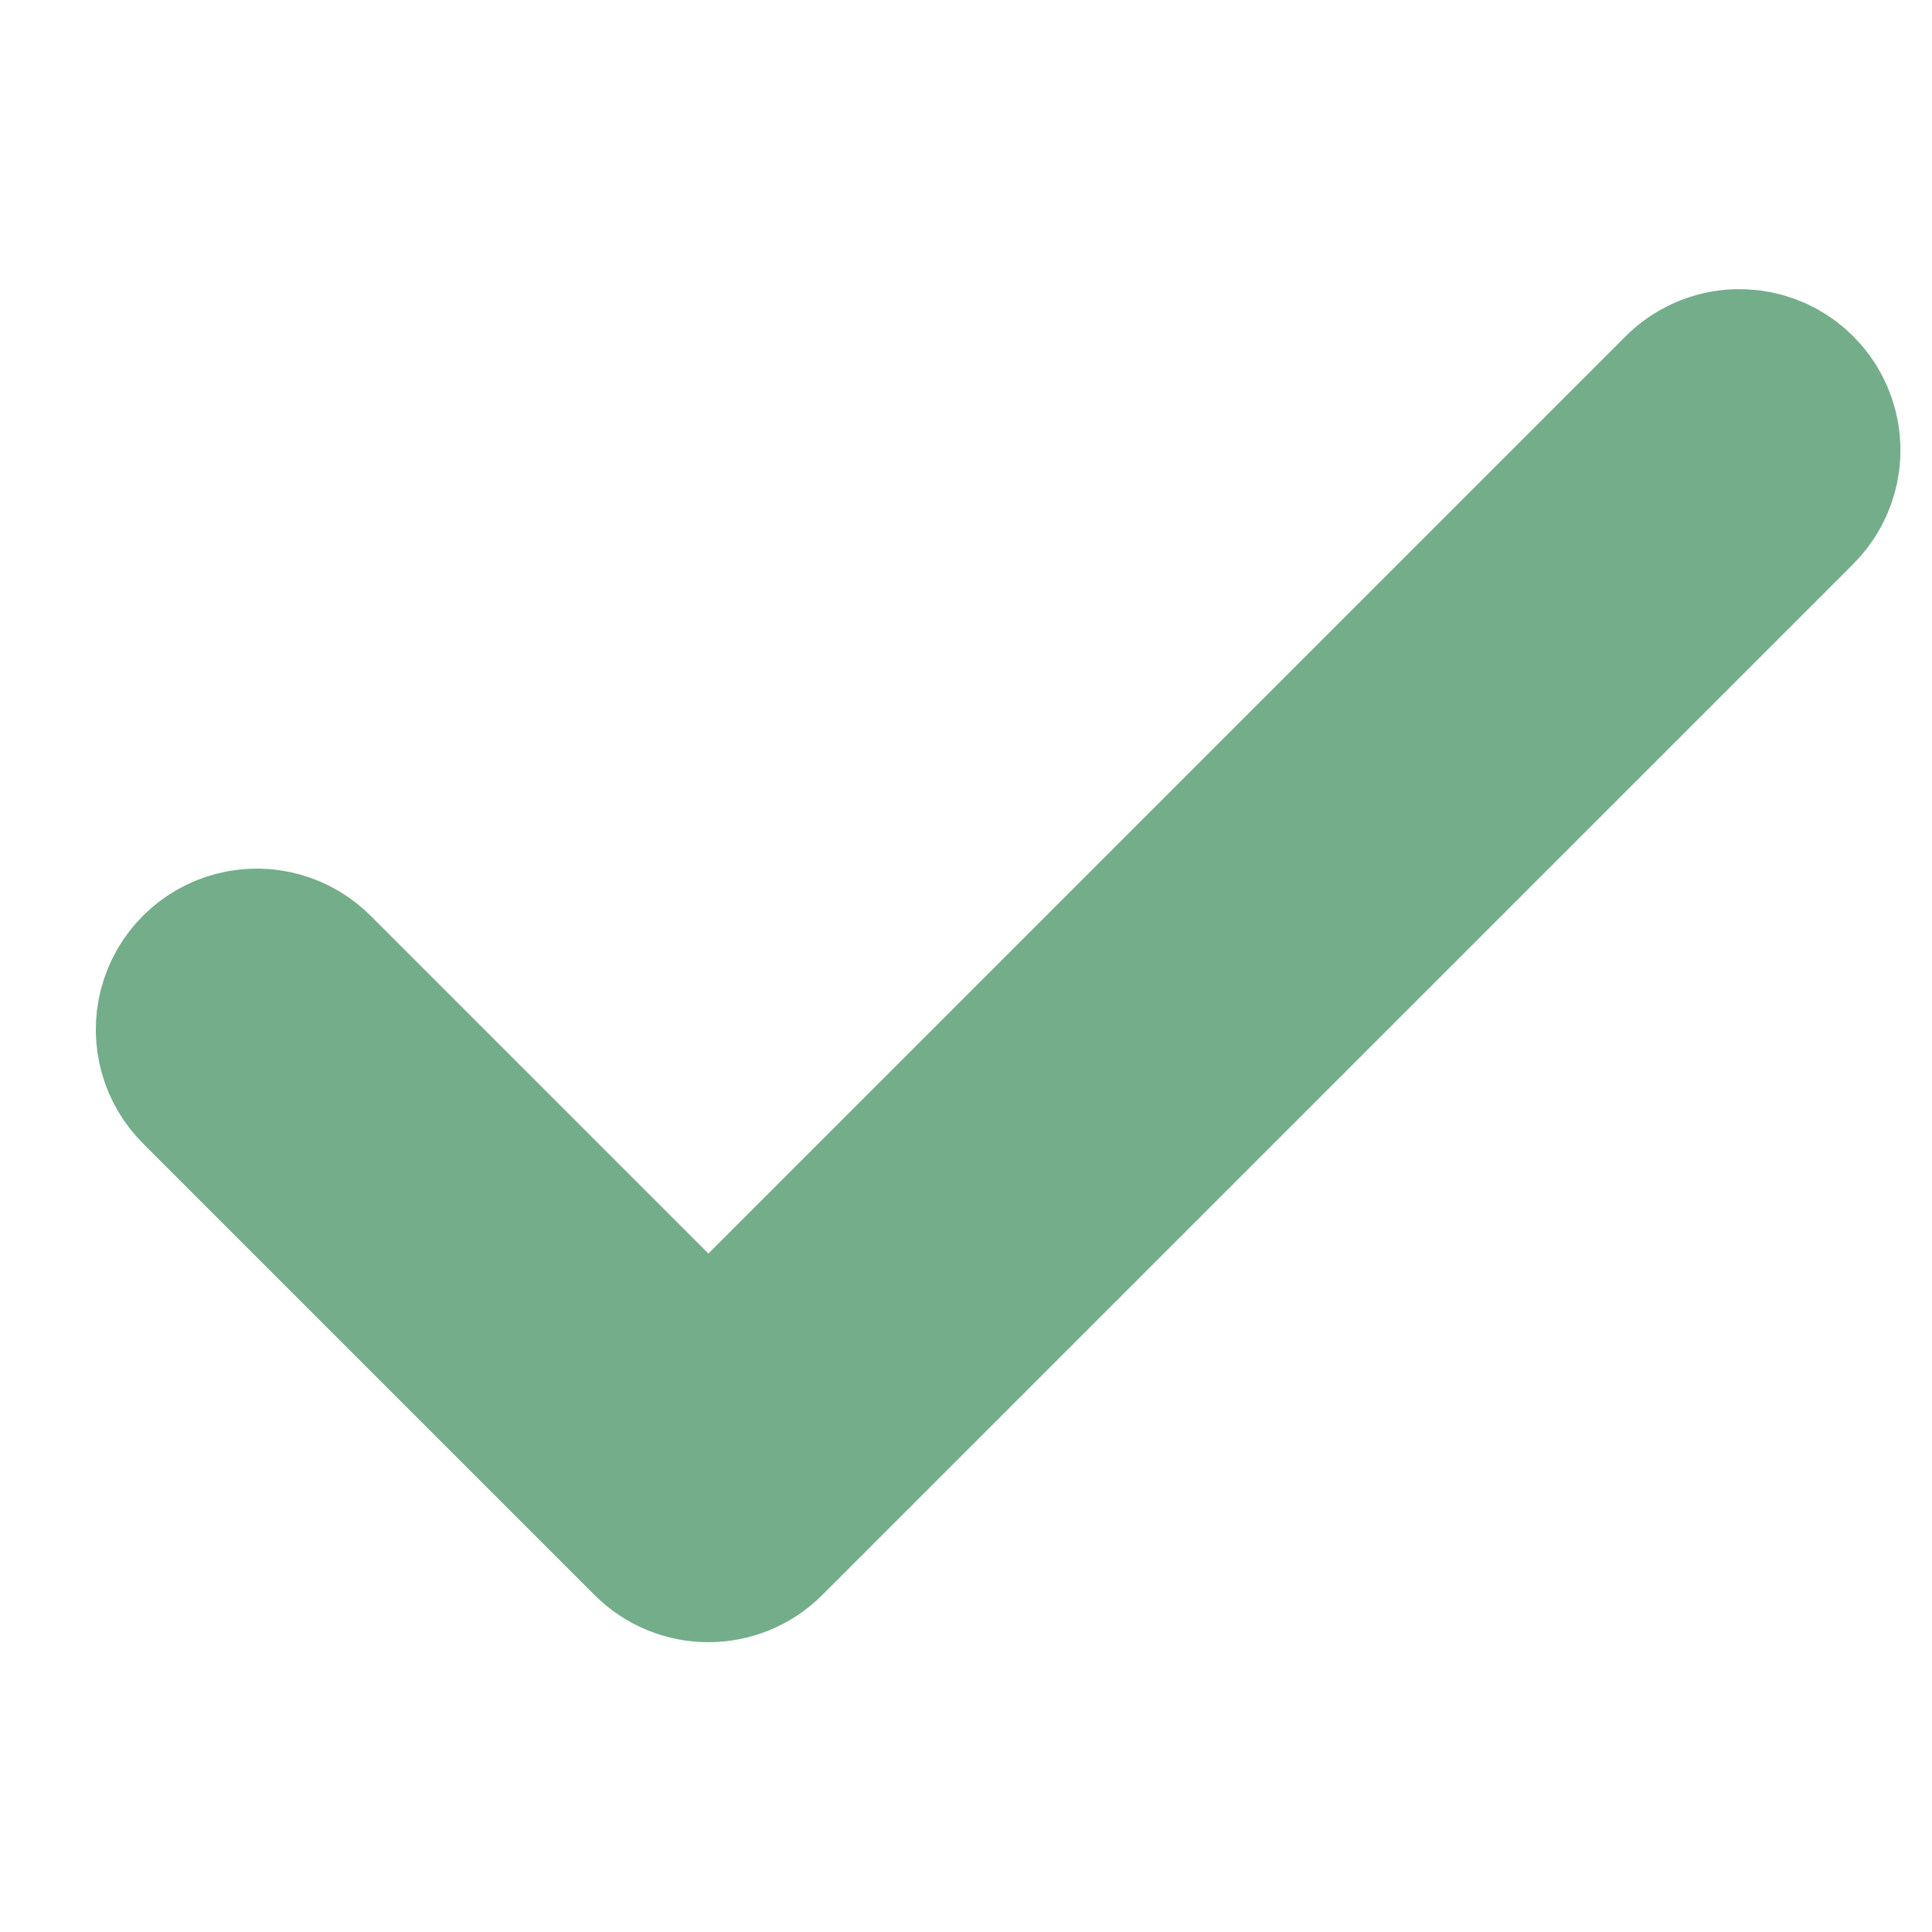
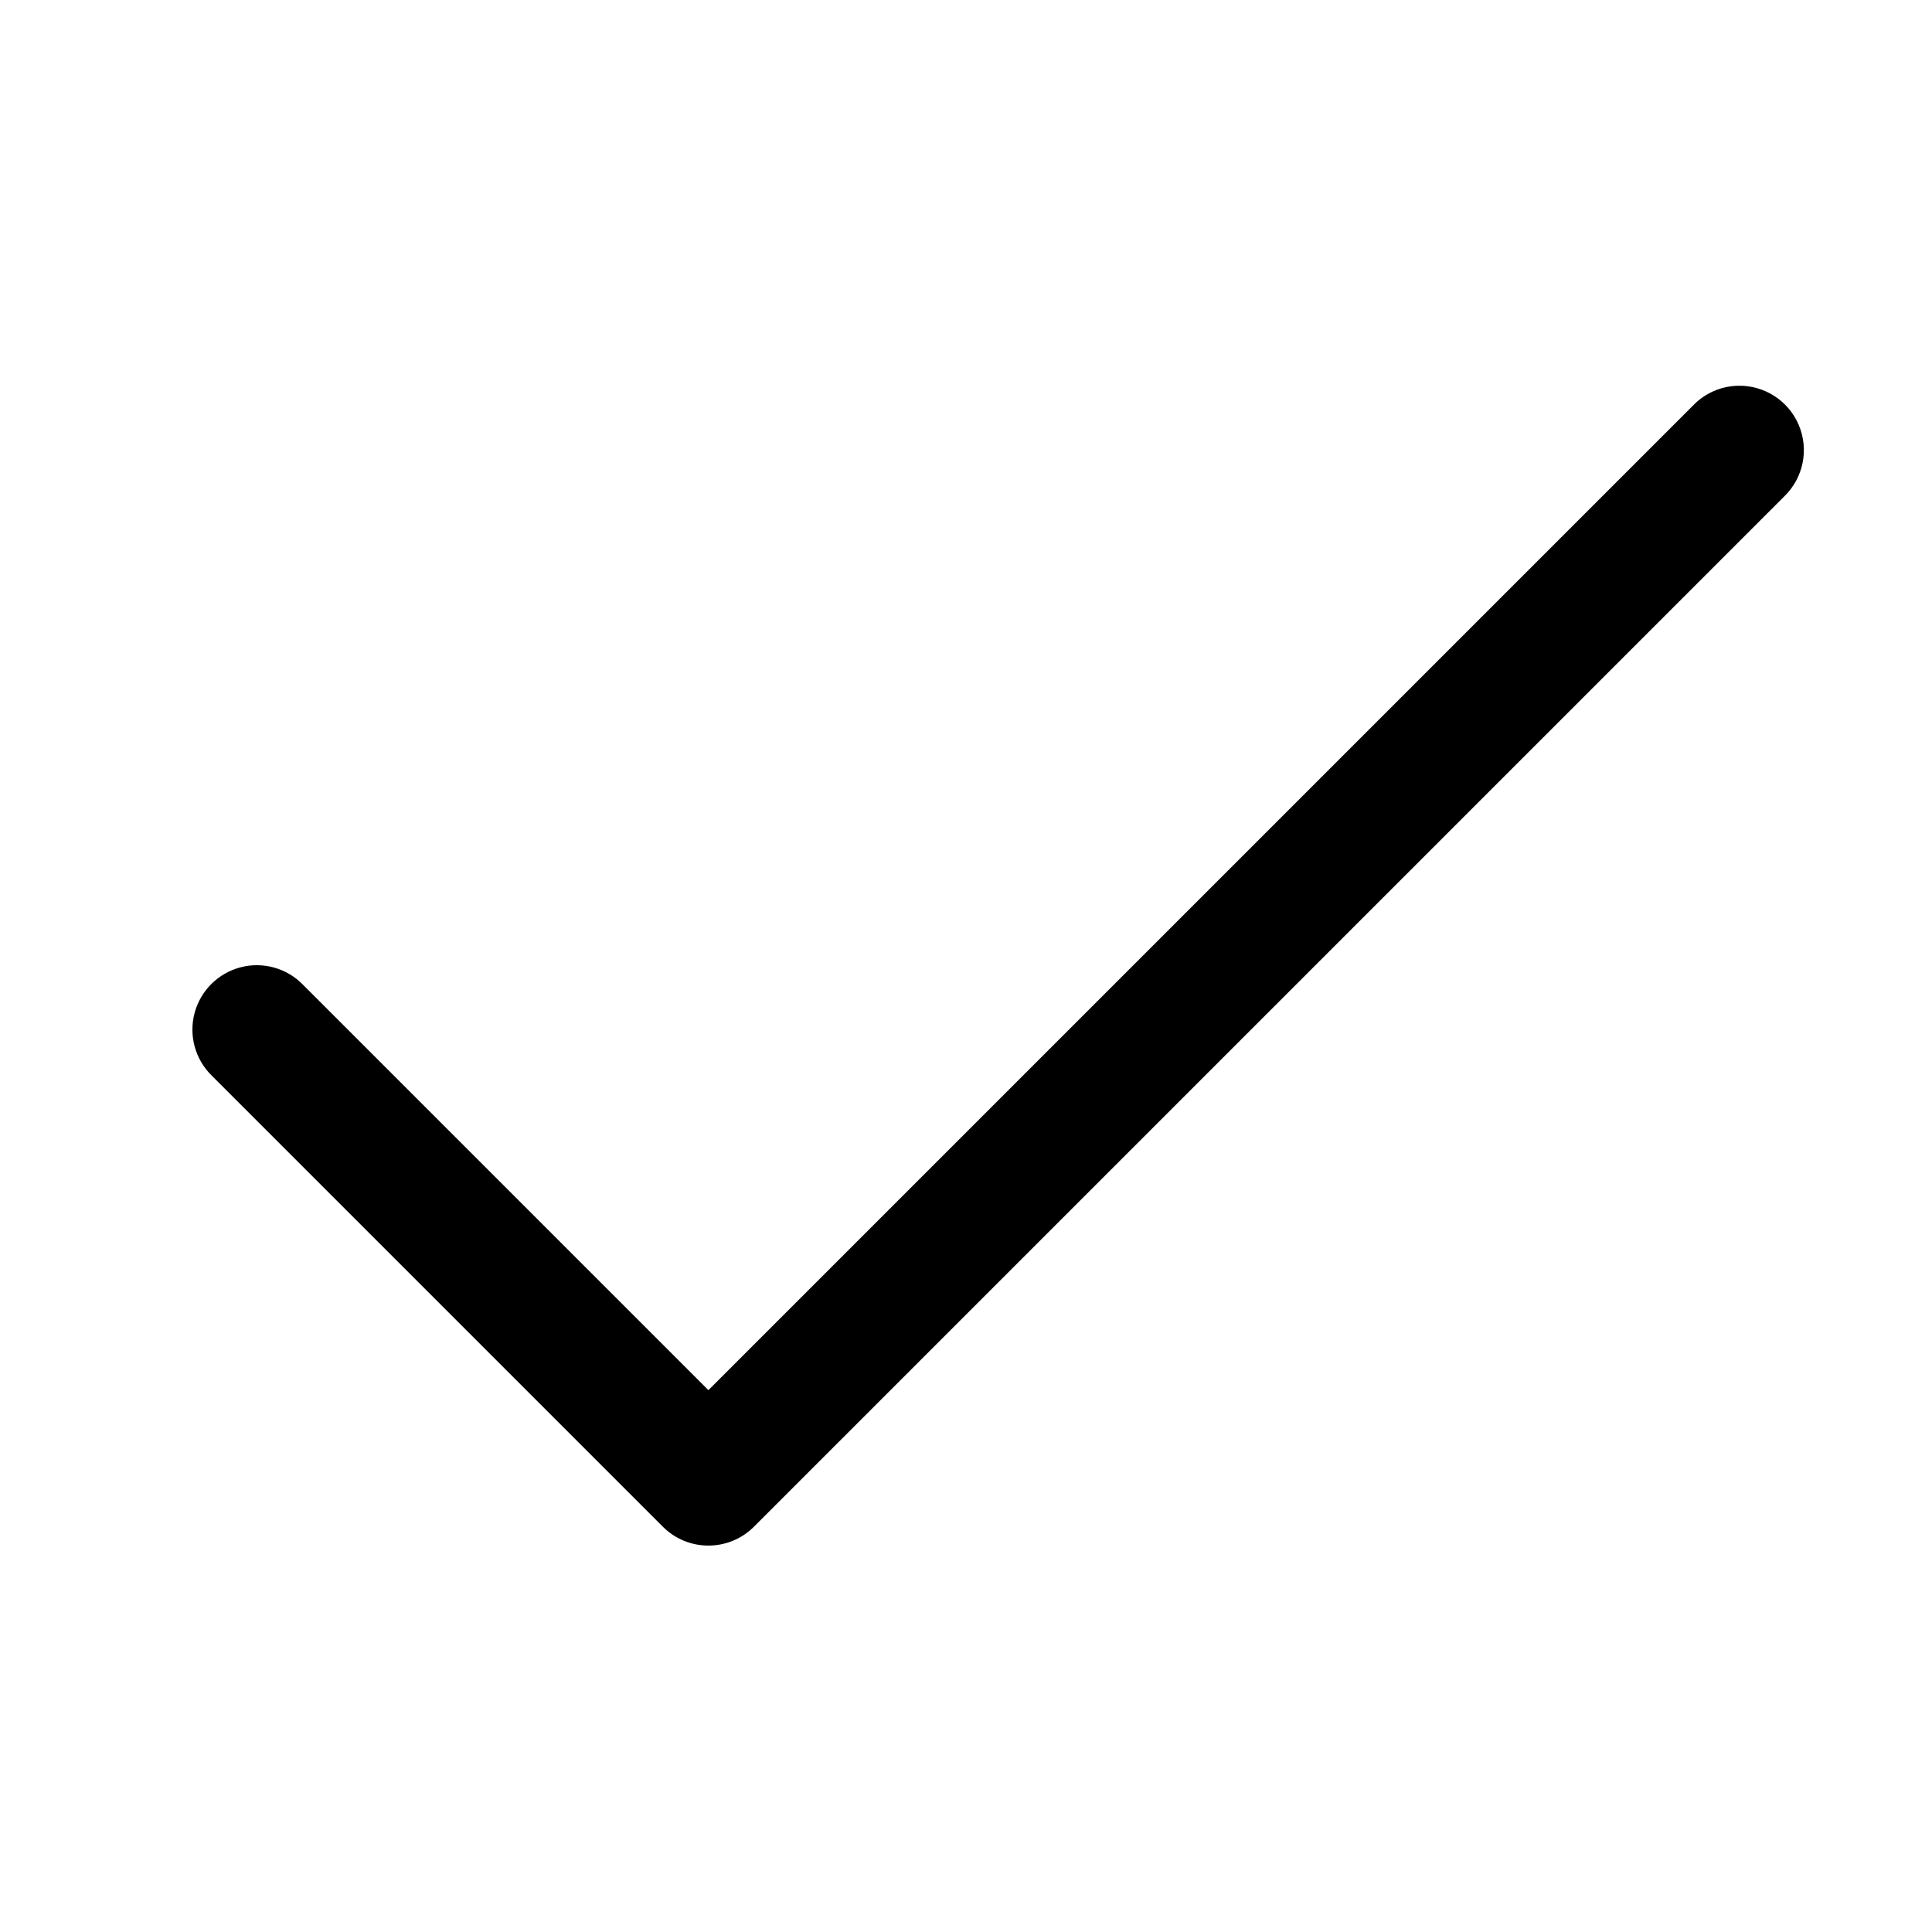
- <svg xmlns="http://www.w3.org/2000/svg" stroke-width="3" stroke="#74ad8a" fill="#74ad8a" viewBox="0 0 30 30" width="15px" height="15px">
+ <svg xmlns="http://www.w3.org/2000/svg" viewBox="0 0 30 30" width="15px" height="15px">
  <path d="M 26.98 5.99 A 1 1 0 0 0 26.293 6.293 L 11 21.586 L 4.707 15.293 A 1 1 0 1 0 3.293 16.707 L 10.293 23.707 A 1 1 0 0 0 11.707 23.707 L 27.707 7.707 A 1 1 0 0 0 26.98 5.99 z" />
</svg>
